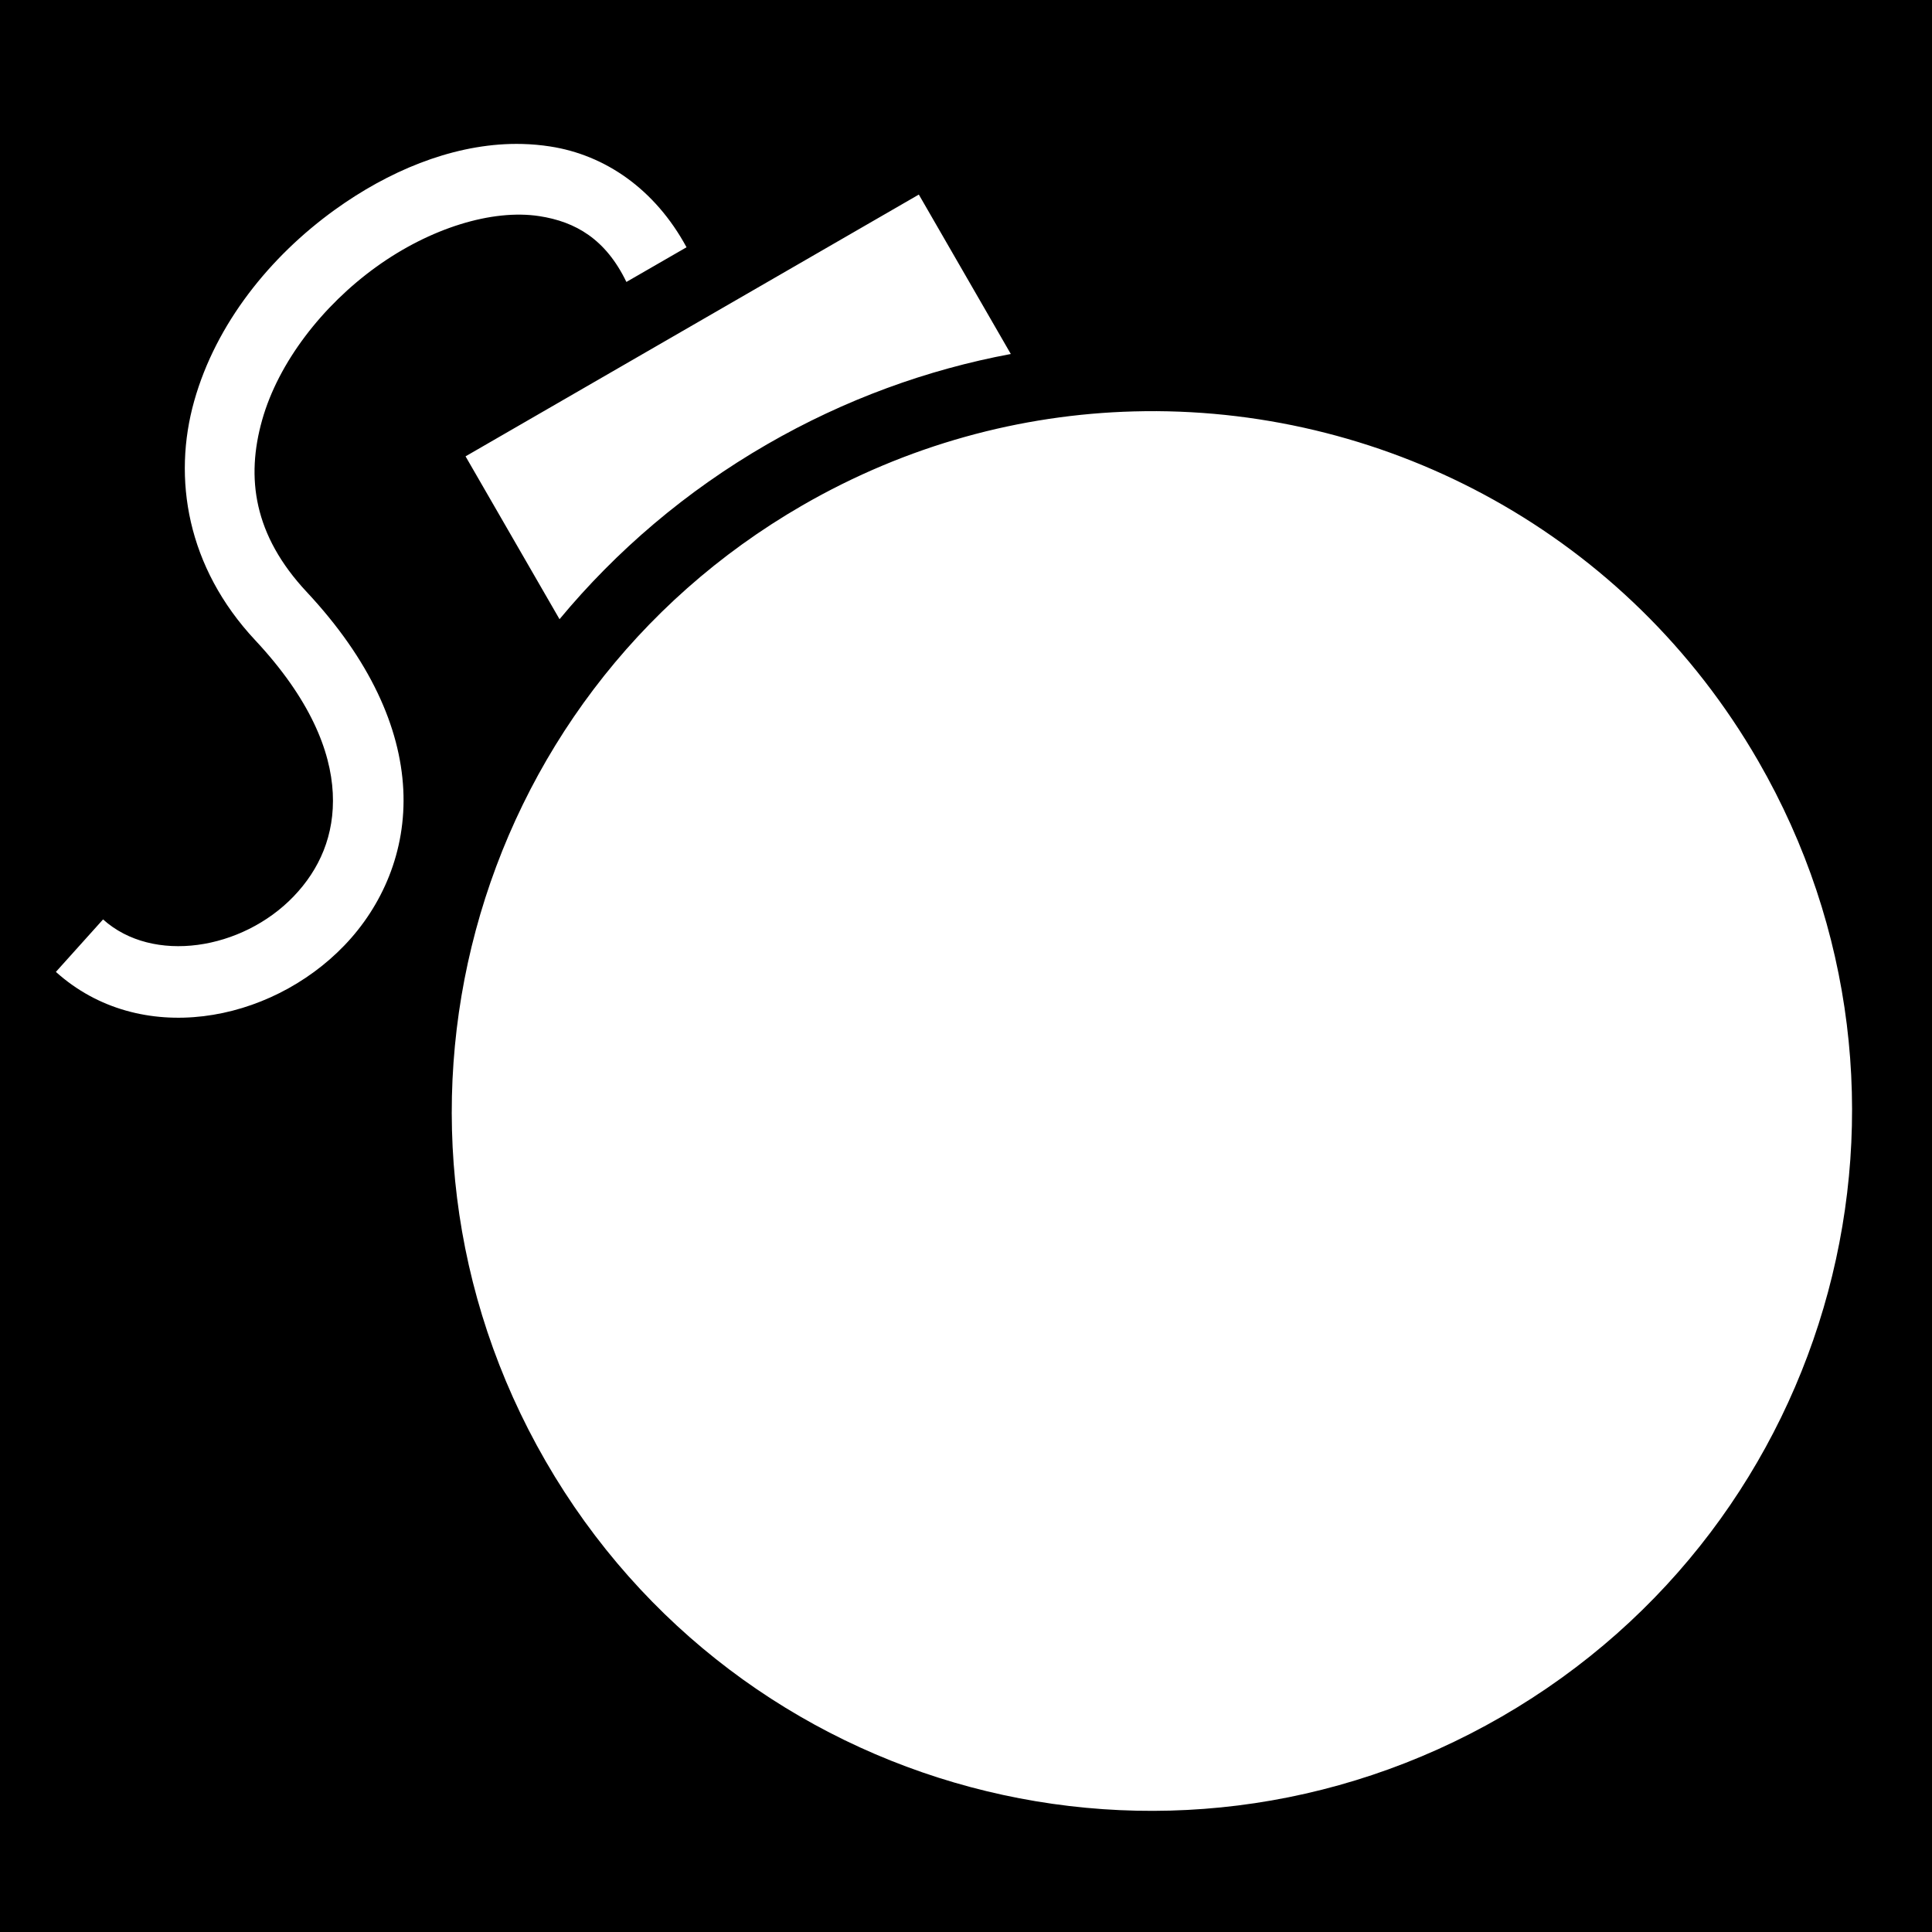
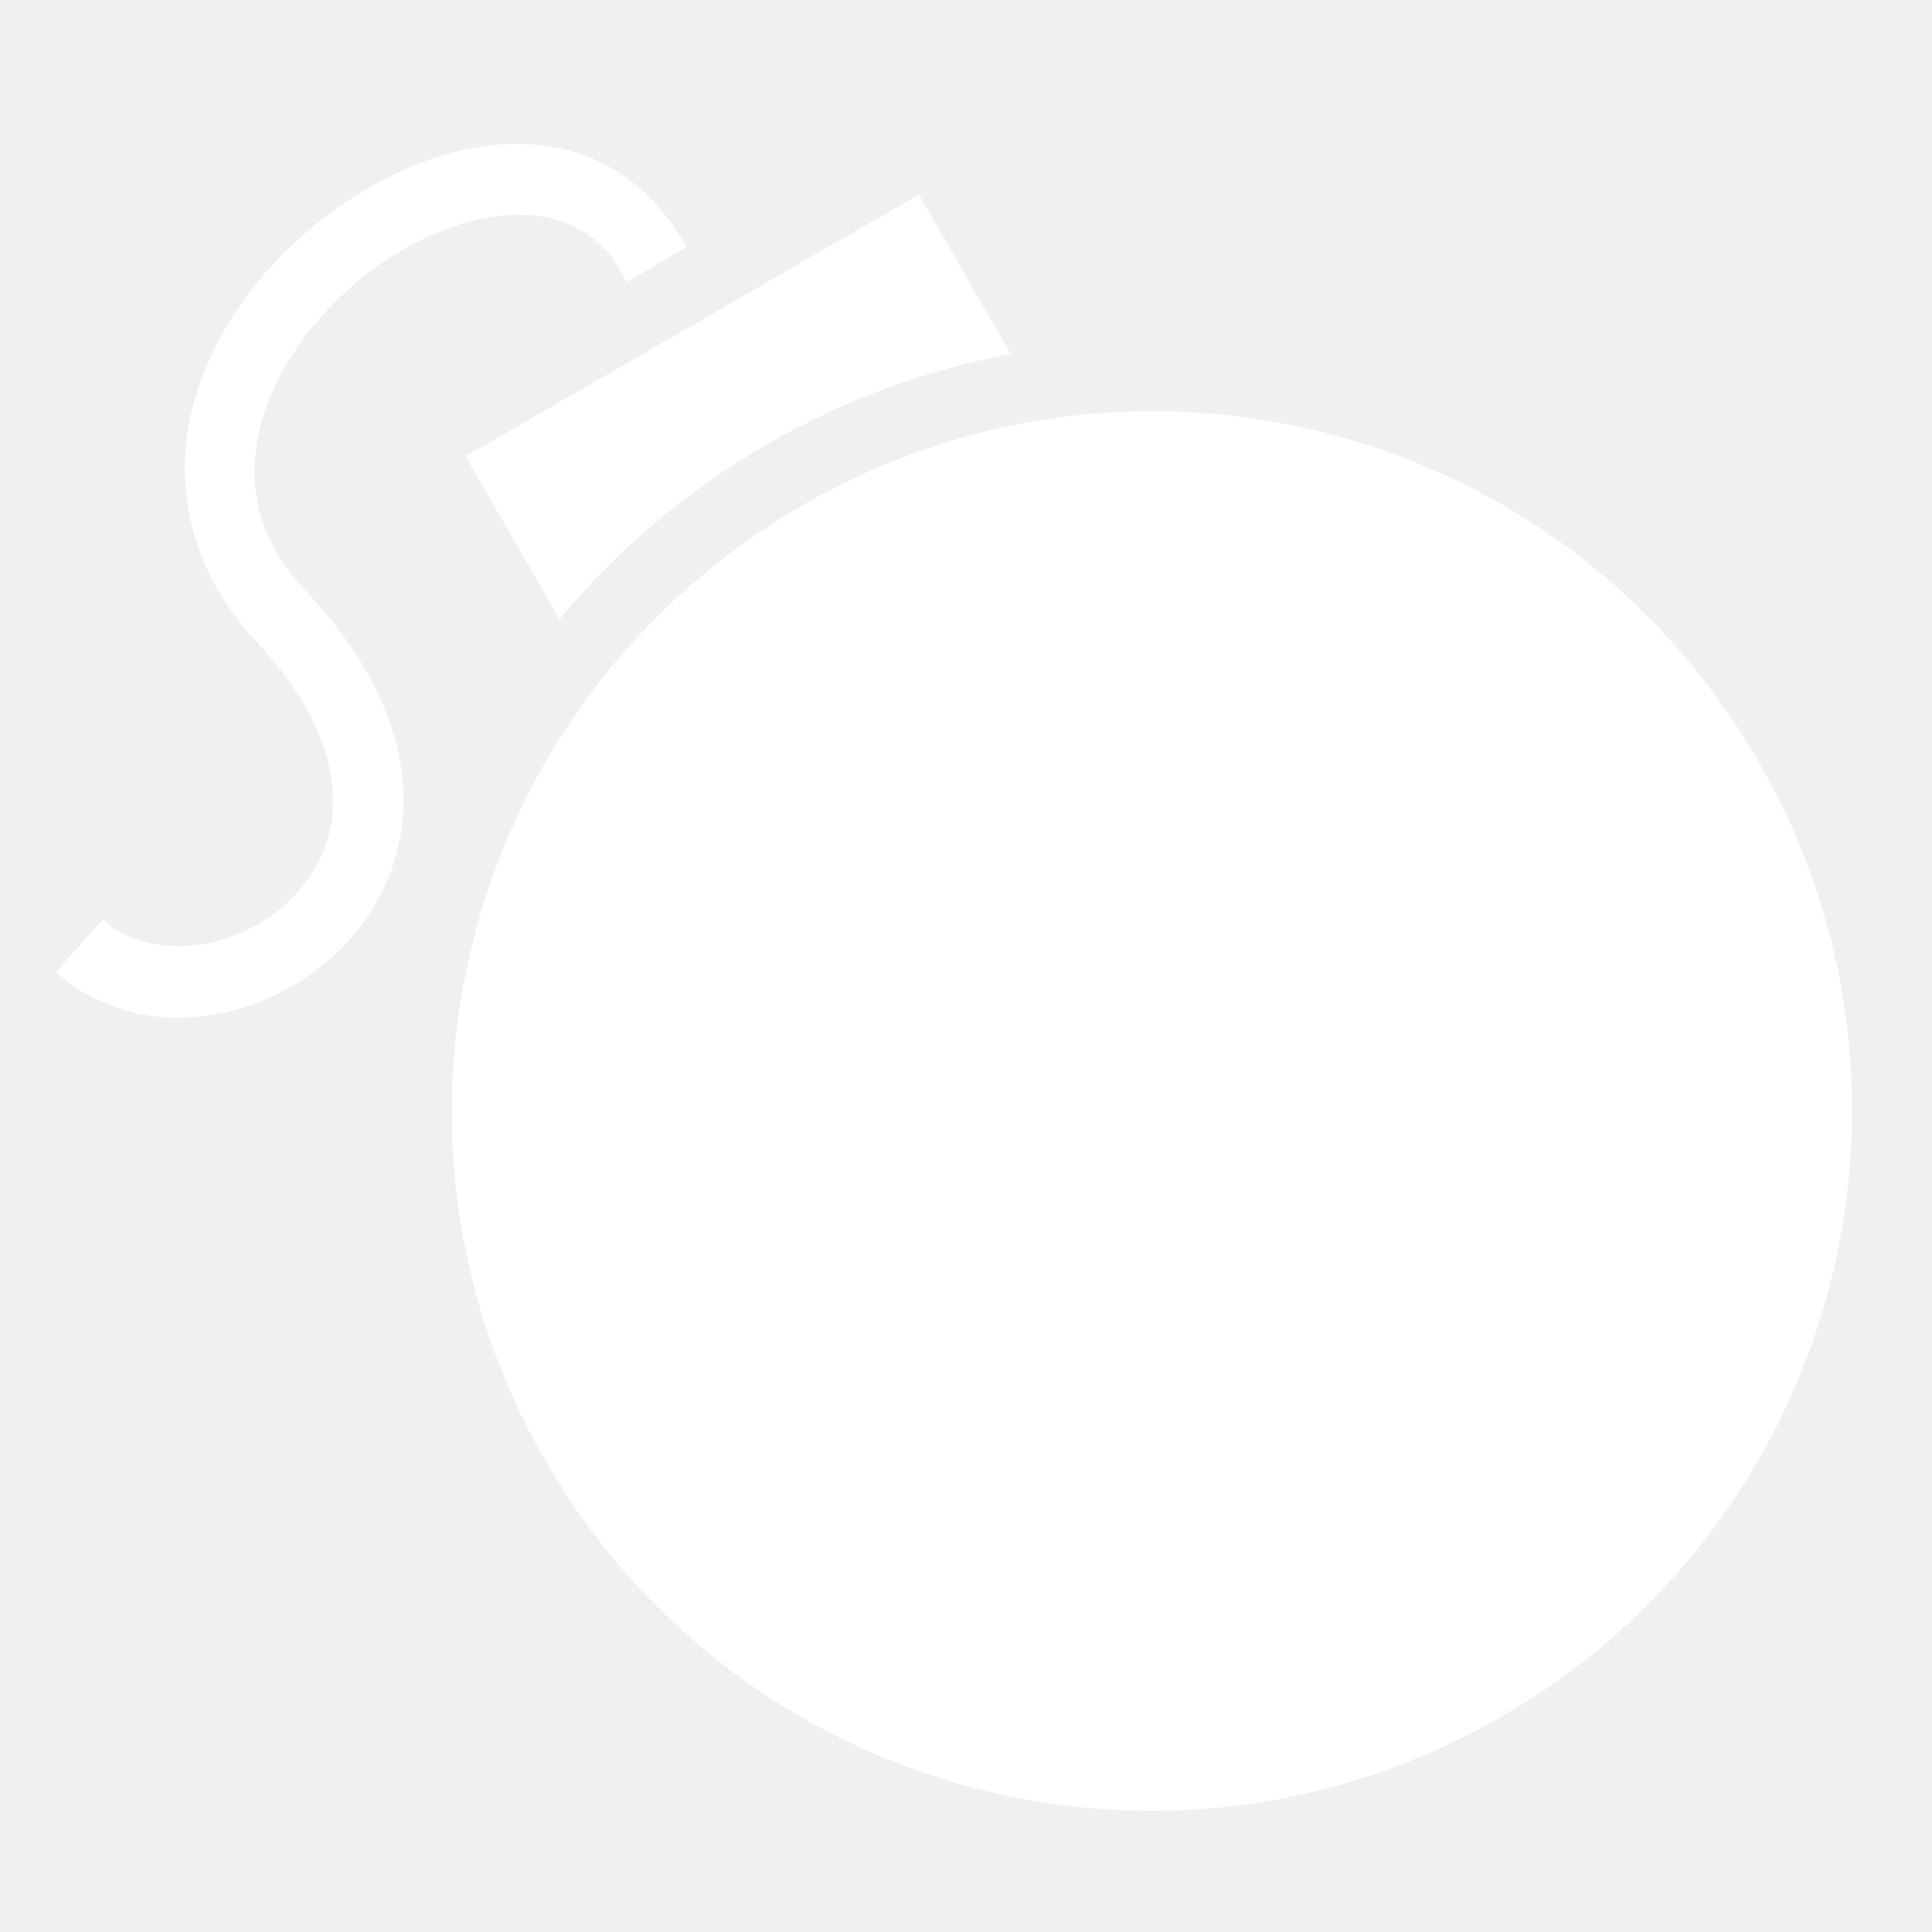
- <svg xmlns="http://www.w3.org/2000/svg" viewBox="0 0 512 512" style="height: 512px; width: 512px;">
-   <path d="M0 0h512v512H0z" fill="#000" fill-opacity="1" />
+ <svg xmlns="http://www.w3.org/2000/svg" viewBox="0 0 512 512" style="height: 128px; width: 128px;">
  <g class="" style="" transform="translate(0,0)">
    <path d="M135.25 38.156c-16.082.46-32.345 7.235-46.47 17.407-17.216 12.4-31.534 30.2-37.31 50.687-5.78 20.488-1.95 44.032 16.155 63.406 14.573 15.595 19.996 29.328 20.563 40.5.566 11.173-3.554 20.304-10.376 27.406-13.643 14.206-37.278 17.995-50.5 6.094l-12.5 13.906c22.224 20.005 56.61 13.645 76.47-7.03 9.93-10.34 16.43-24.836 15.593-41.313-.836-16.478-8.83-34.407-25.594-52.345C67.18 141.782 65.16 126.6 69.47 111.312 73.78 96.025 85.484 80.97 99.72 70.72c14.233-10.253 30.704-15.365 43.218-13.44 9.566 1.474 17.565 6.055 23.062 17.44l15.938-9.19c-8.362-15.432-21.594-24.476-36.157-26.718a57.443 57.443 0 0 0-7.31-.656 61.727 61.727 0 0 0-3.22 0zM243.5 51.563l-120.125 69.374 24.906 43.157c15.03-18.11 33.446-33.898 55-46.344 20.615-11.903 42.444-19.803 64.595-23.938L243.5 51.563zm60.03 57.406c-1.026.01-2.065.034-3.092.06-29.894.803-60.05 8.877-87.813 24.907-88.84 51.298-119.255 164.55-68.03 253.282 51.222 88.73 164.505 119.013 253.343 67.717 88.837-51.295 119.223-164.55 68-253.28-34.666-60.05-97.713-93.346-162.407-92.688z" fill="#fff" fill-opacity="1" />
  </g>
</svg>
